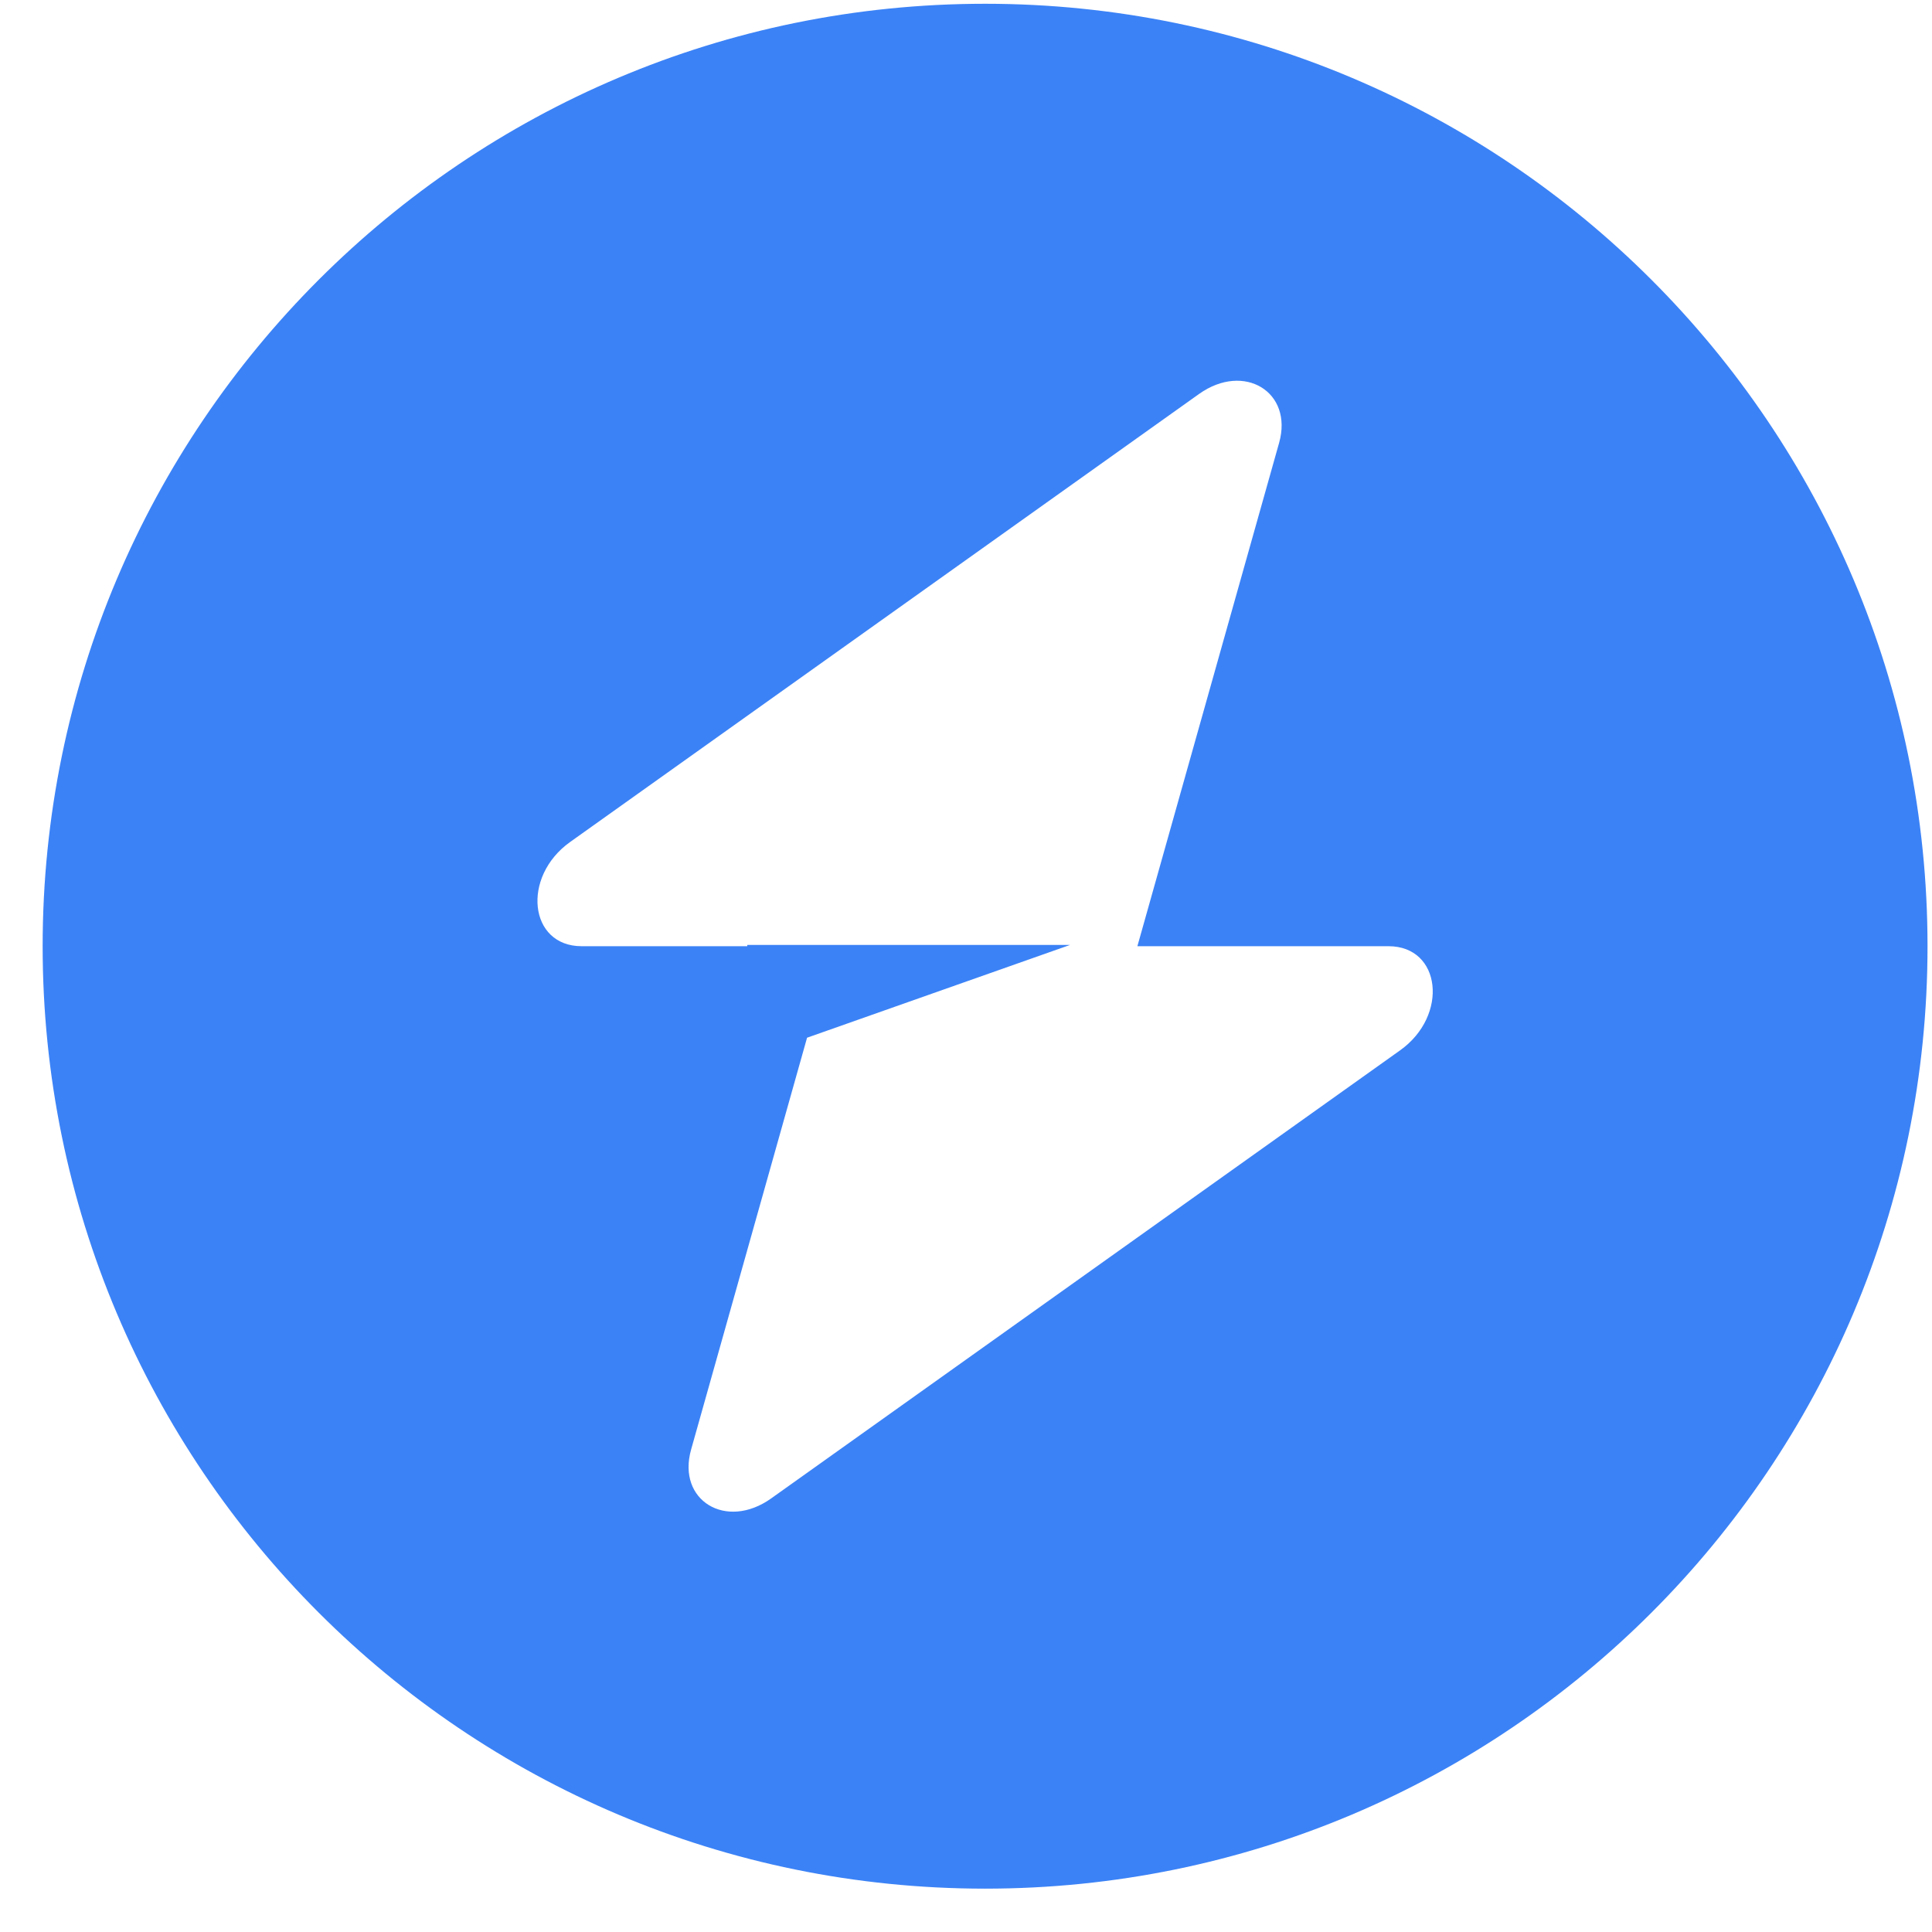
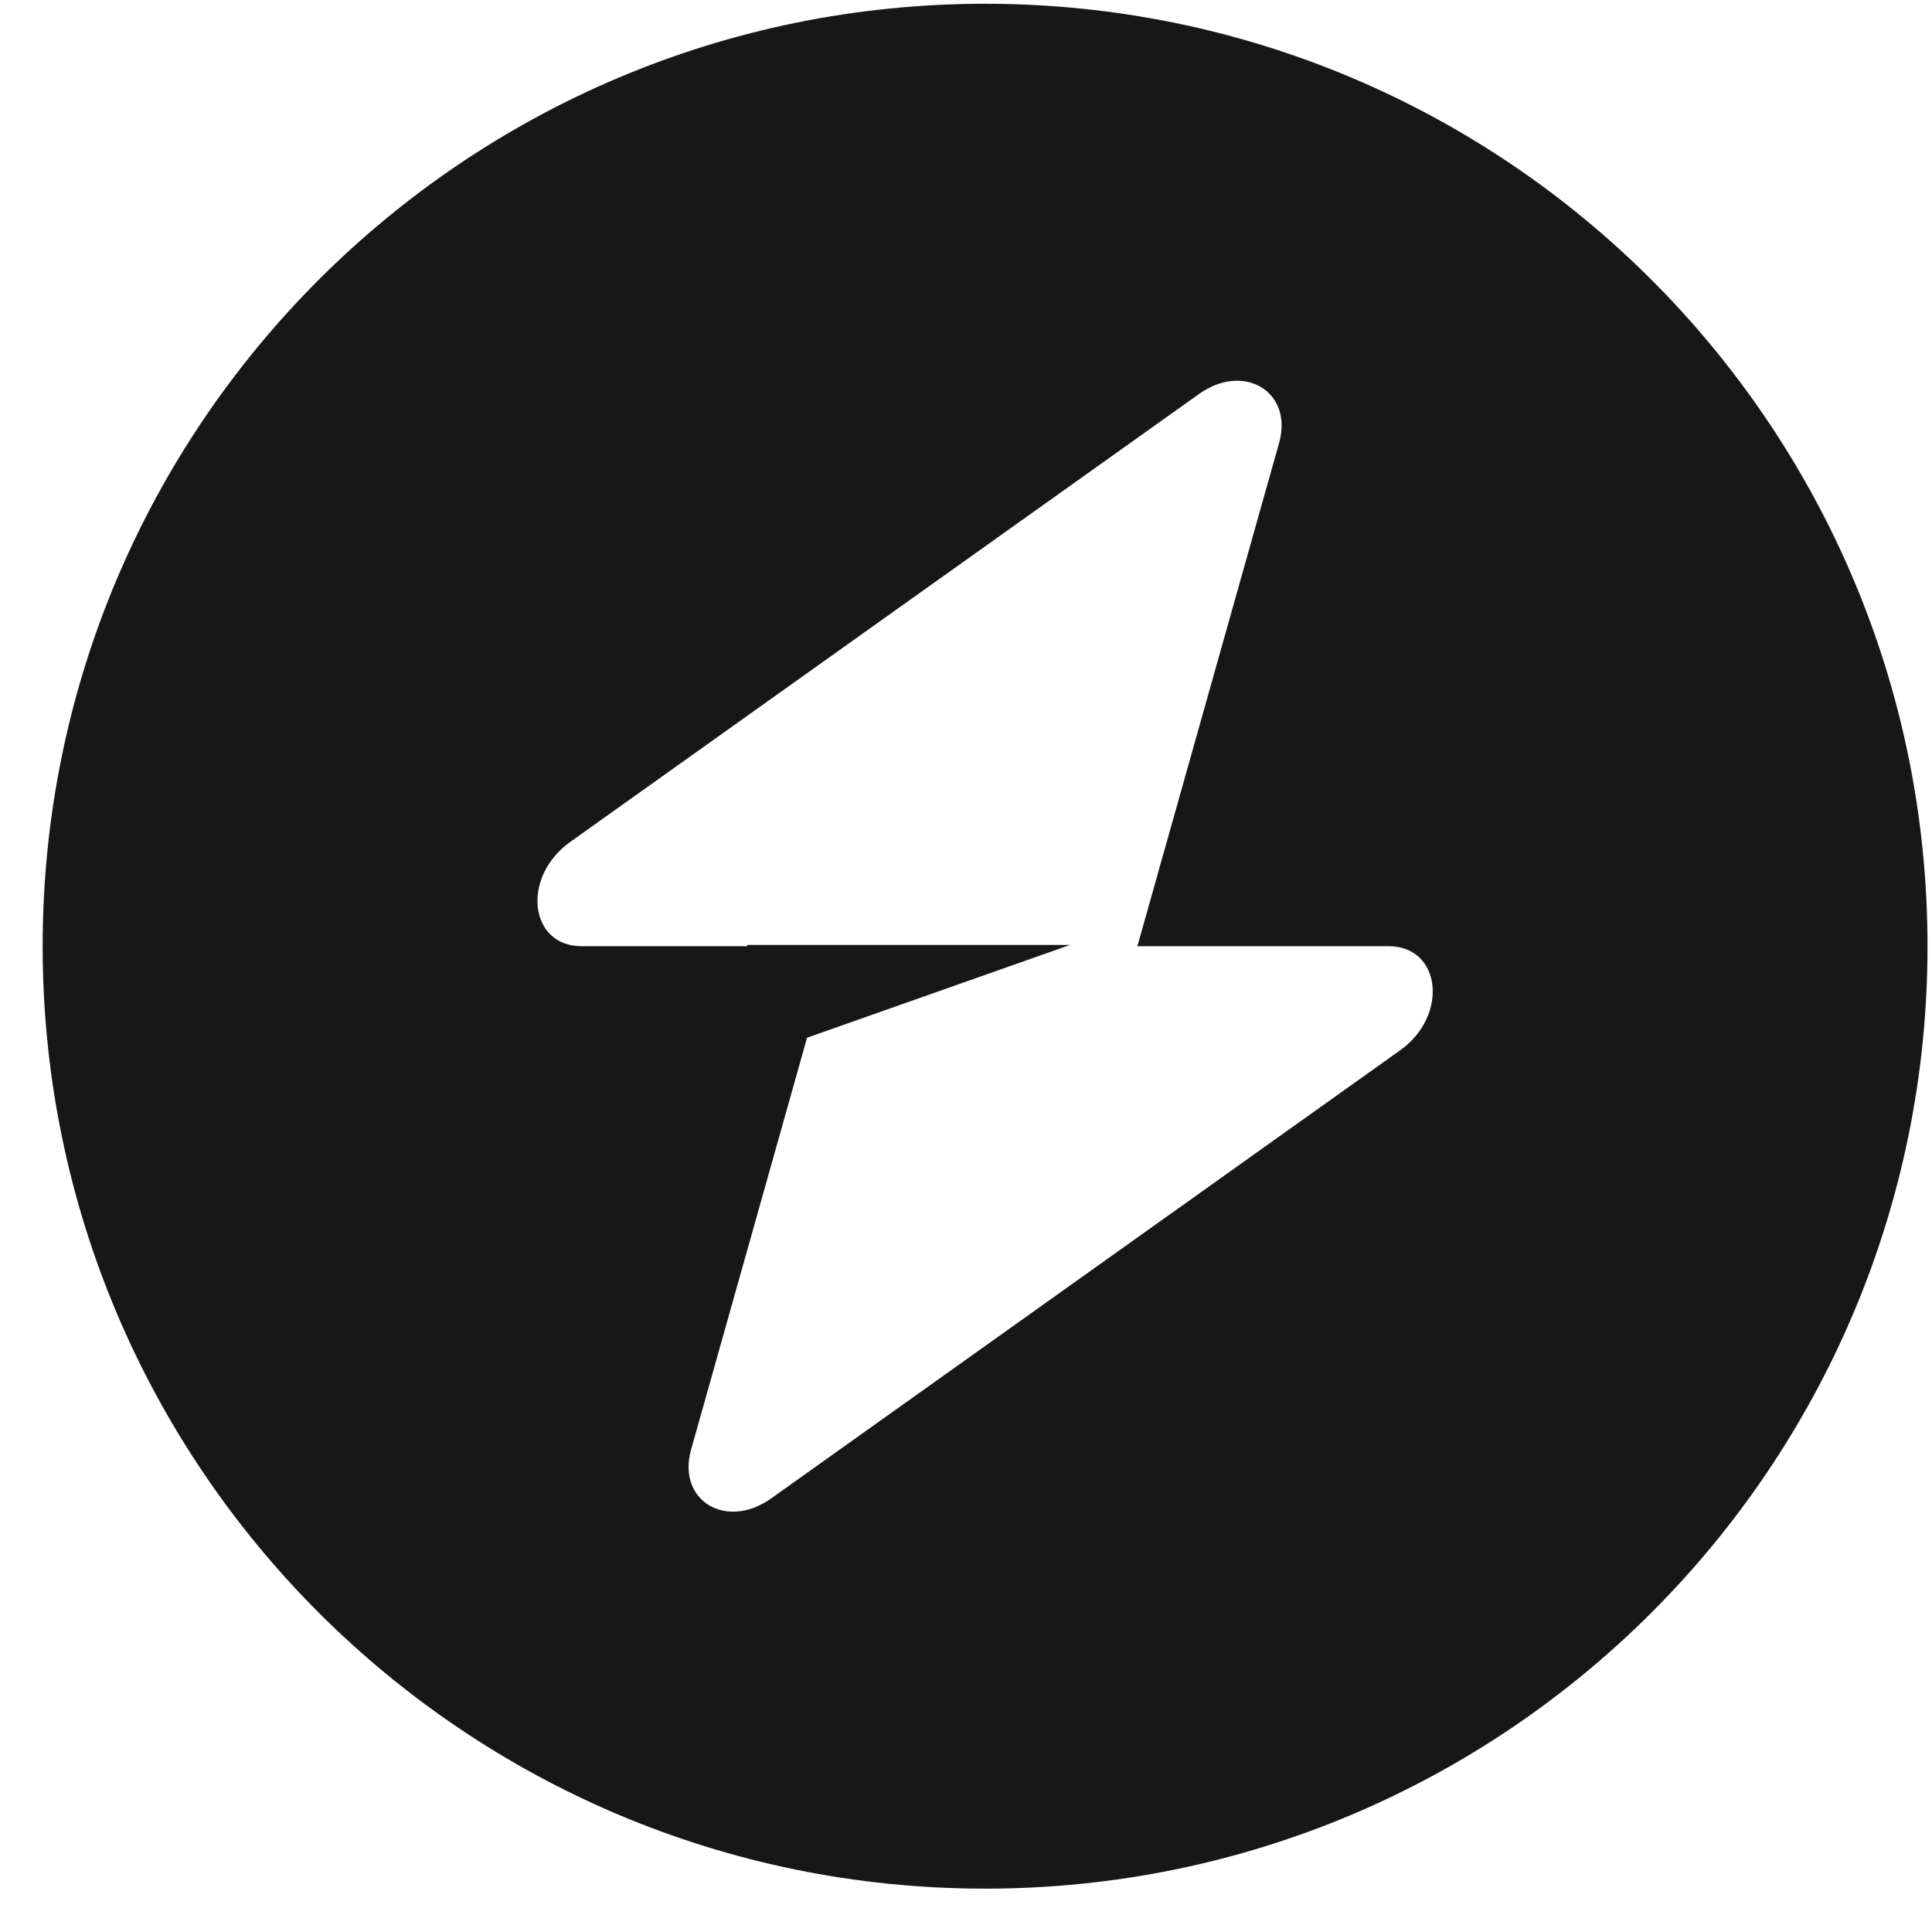
- <svg xmlns="http://www.w3.org/2000/svg" data-logo="logo" viewBox="0 0 41 41">
-   <g id="logogram" transform="translate(0, 0) rotate(0) ">
-     <path fill-rule="evenodd" clip-rule="evenodd" d="M20.905 40.08C31.951 40.08 40.905 31.126 40.905 20.08C40.905 9.034 31.951 0.08 20.905 0.08C9.86 0.08 0.905 9.034 0.905 20.08C0.905 31.126 9.86 40.08 20.905 40.08ZM27.145 9.397C27.448 8.318 26.401 7.68 25.445 8.361L12.098 17.869C11.062 18.608 11.225 20.08 12.343 20.08H15.858V20.053H22.708L17.127 22.022L14.666 30.763C14.362 31.842 15.409 32.48 16.365 31.799L29.712 22.29C30.749 21.552 30.586 20.08 29.467 20.08H24.137L27.145 9.397Z" fill="#3B82F6" />
+ <svg xmlns="http://www.w3.org/2000/svg" viewBox="0 0 41 41" data-logo="logo">
+   <g transform="translate(0, 0) rotate(0)" id="logogram" style="opacity: 1;">
+     <path fill="#171717" d="M20.905 40.08C31.951 40.08 40.905 31.126 40.905 20.08C40.905 9.034 31.951 0.08 20.905 0.08C9.86 0.08 0.905 9.034 0.905 20.08C0.905 31.126 9.86 40.08 20.905 40.08ZM27.145 9.397C27.448 8.318 26.401 7.68 25.445 8.361L12.098 17.869C11.062 18.608 11.225 20.08 12.343 20.08H15.858V20.053H22.708L17.127 22.022L14.666 30.763C14.362 31.842 15.409 32.48 16.365 31.799L29.712 22.29C30.749 21.552 30.586 20.08 29.467 20.08H24.137L27.145 9.397Z" clip-rule="evenodd" fill-rule="evenodd" />
  </g>
-   <g id="logotype" transform="translate(41, 20.5)" />
+   <g transform="translate(41, 20.5)" id="logotype" style="opacity: 1;" />
</svg>
